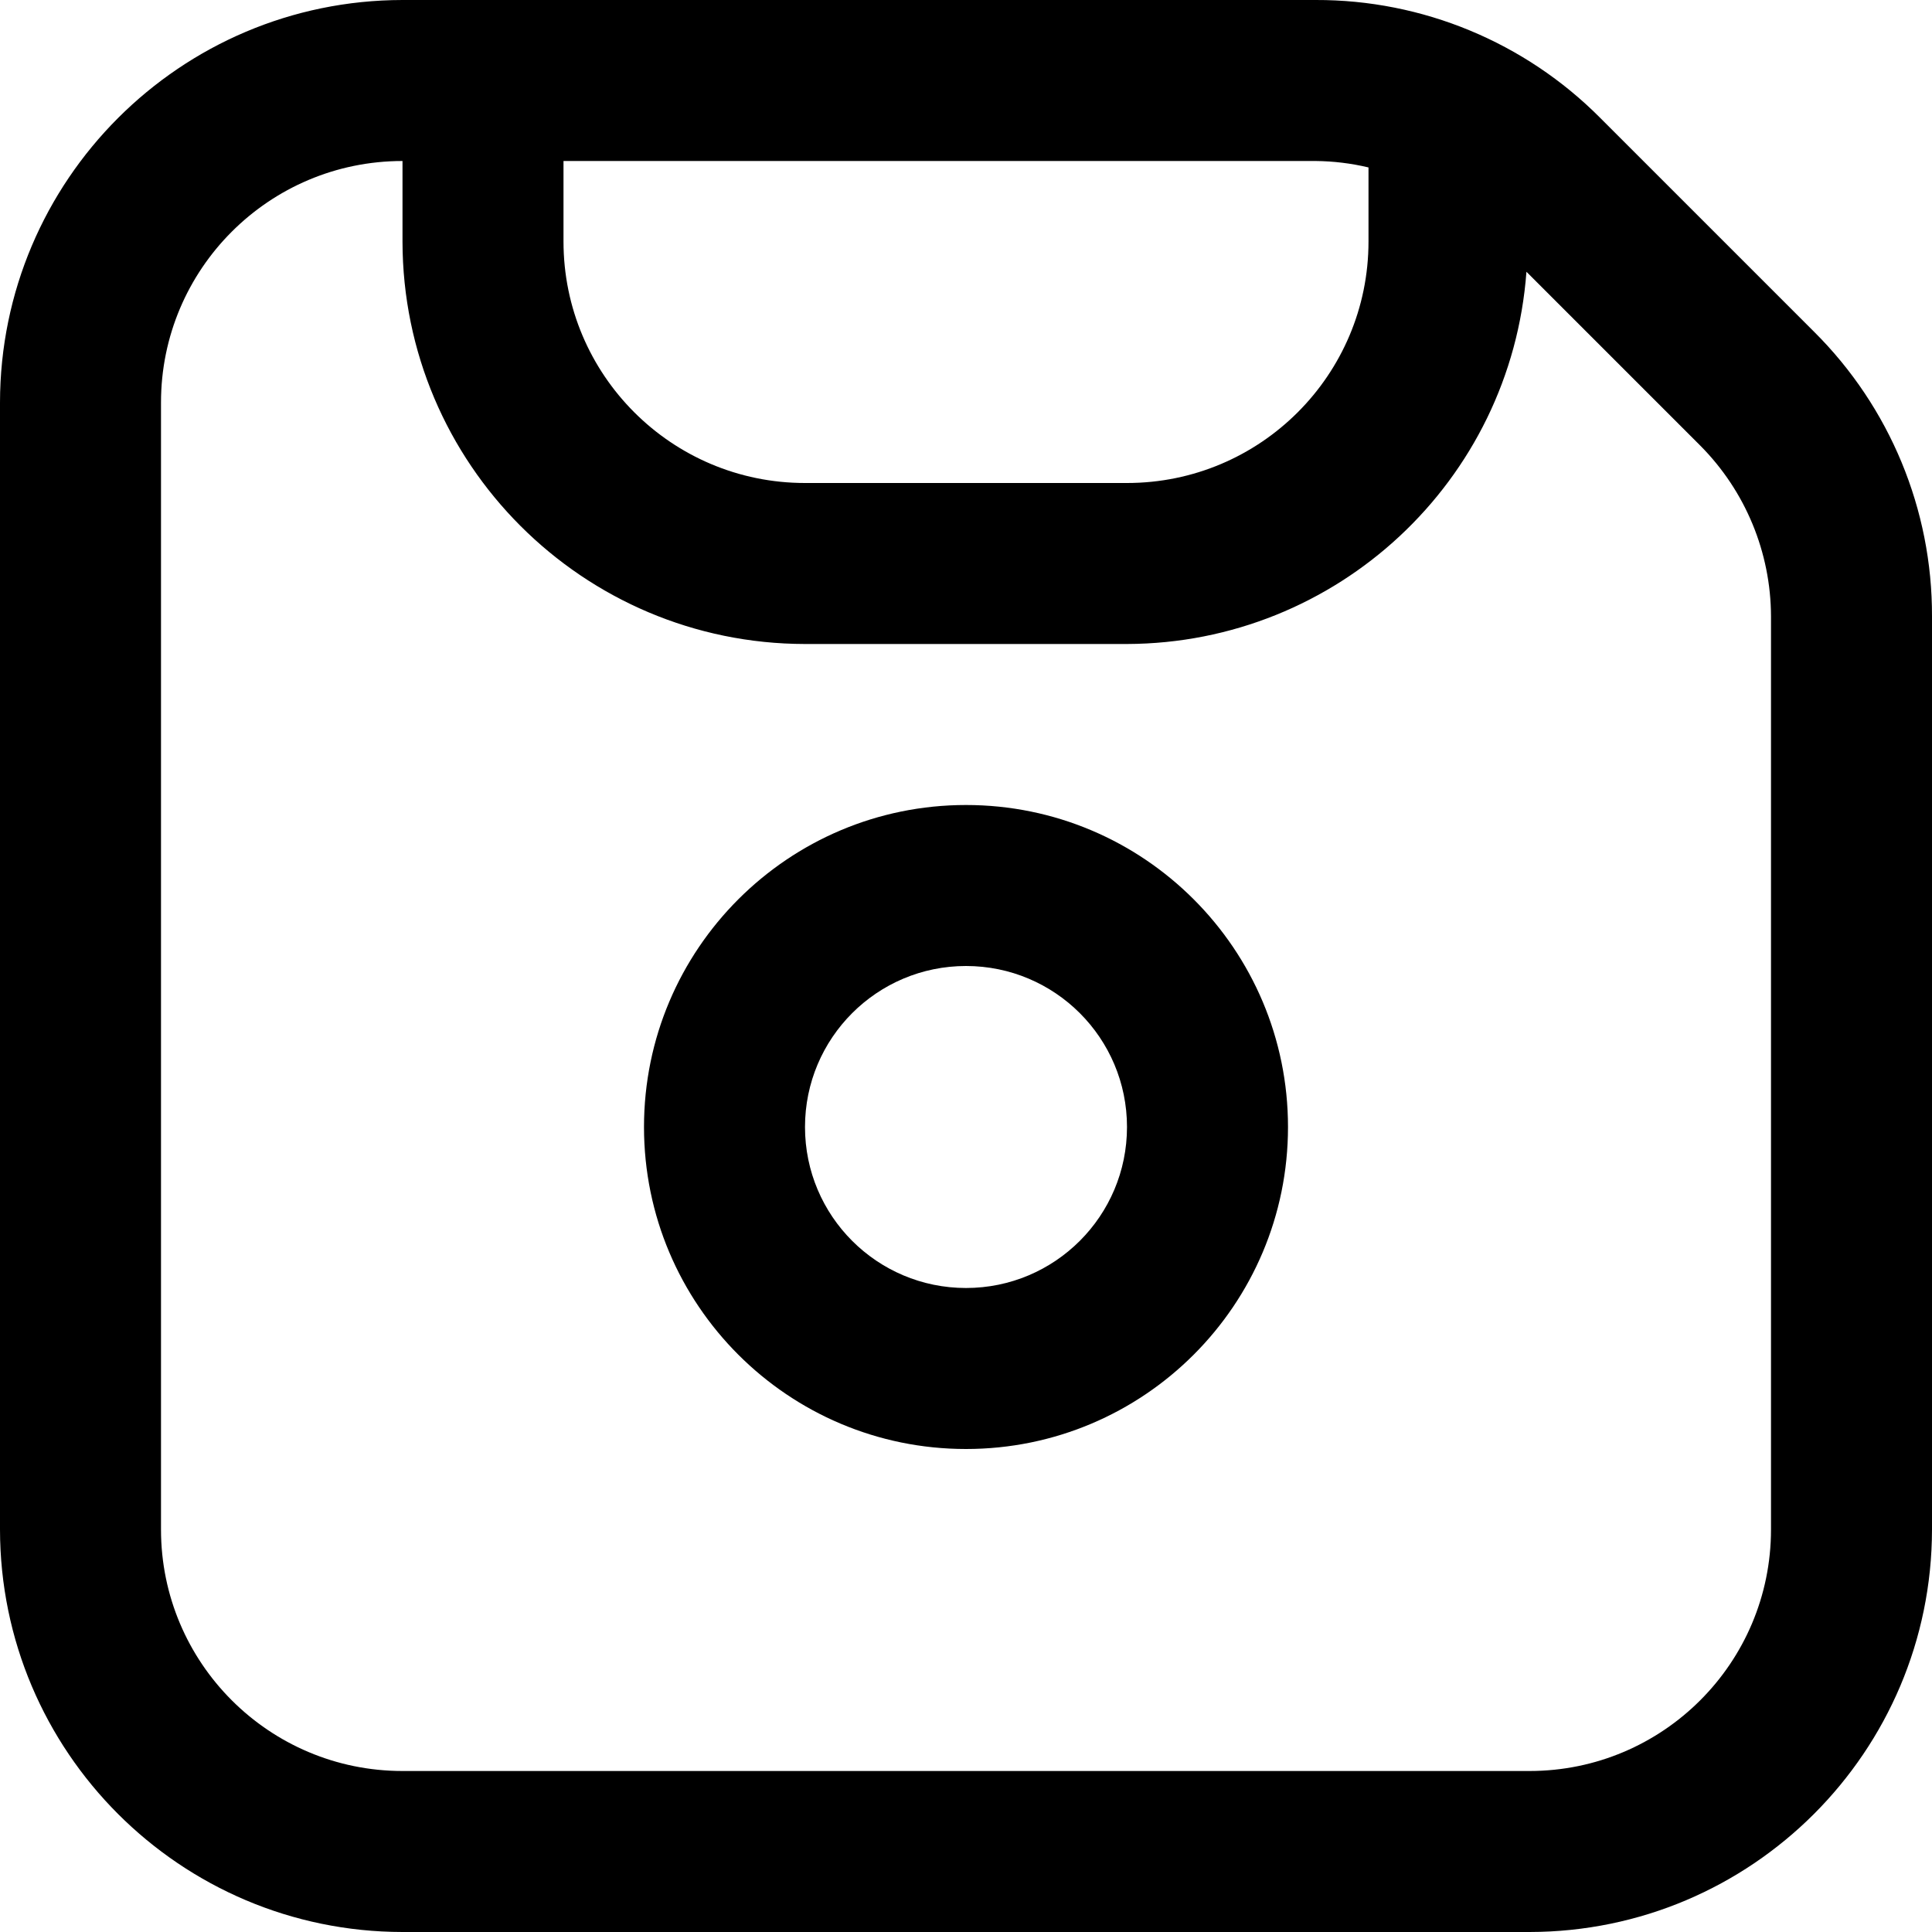
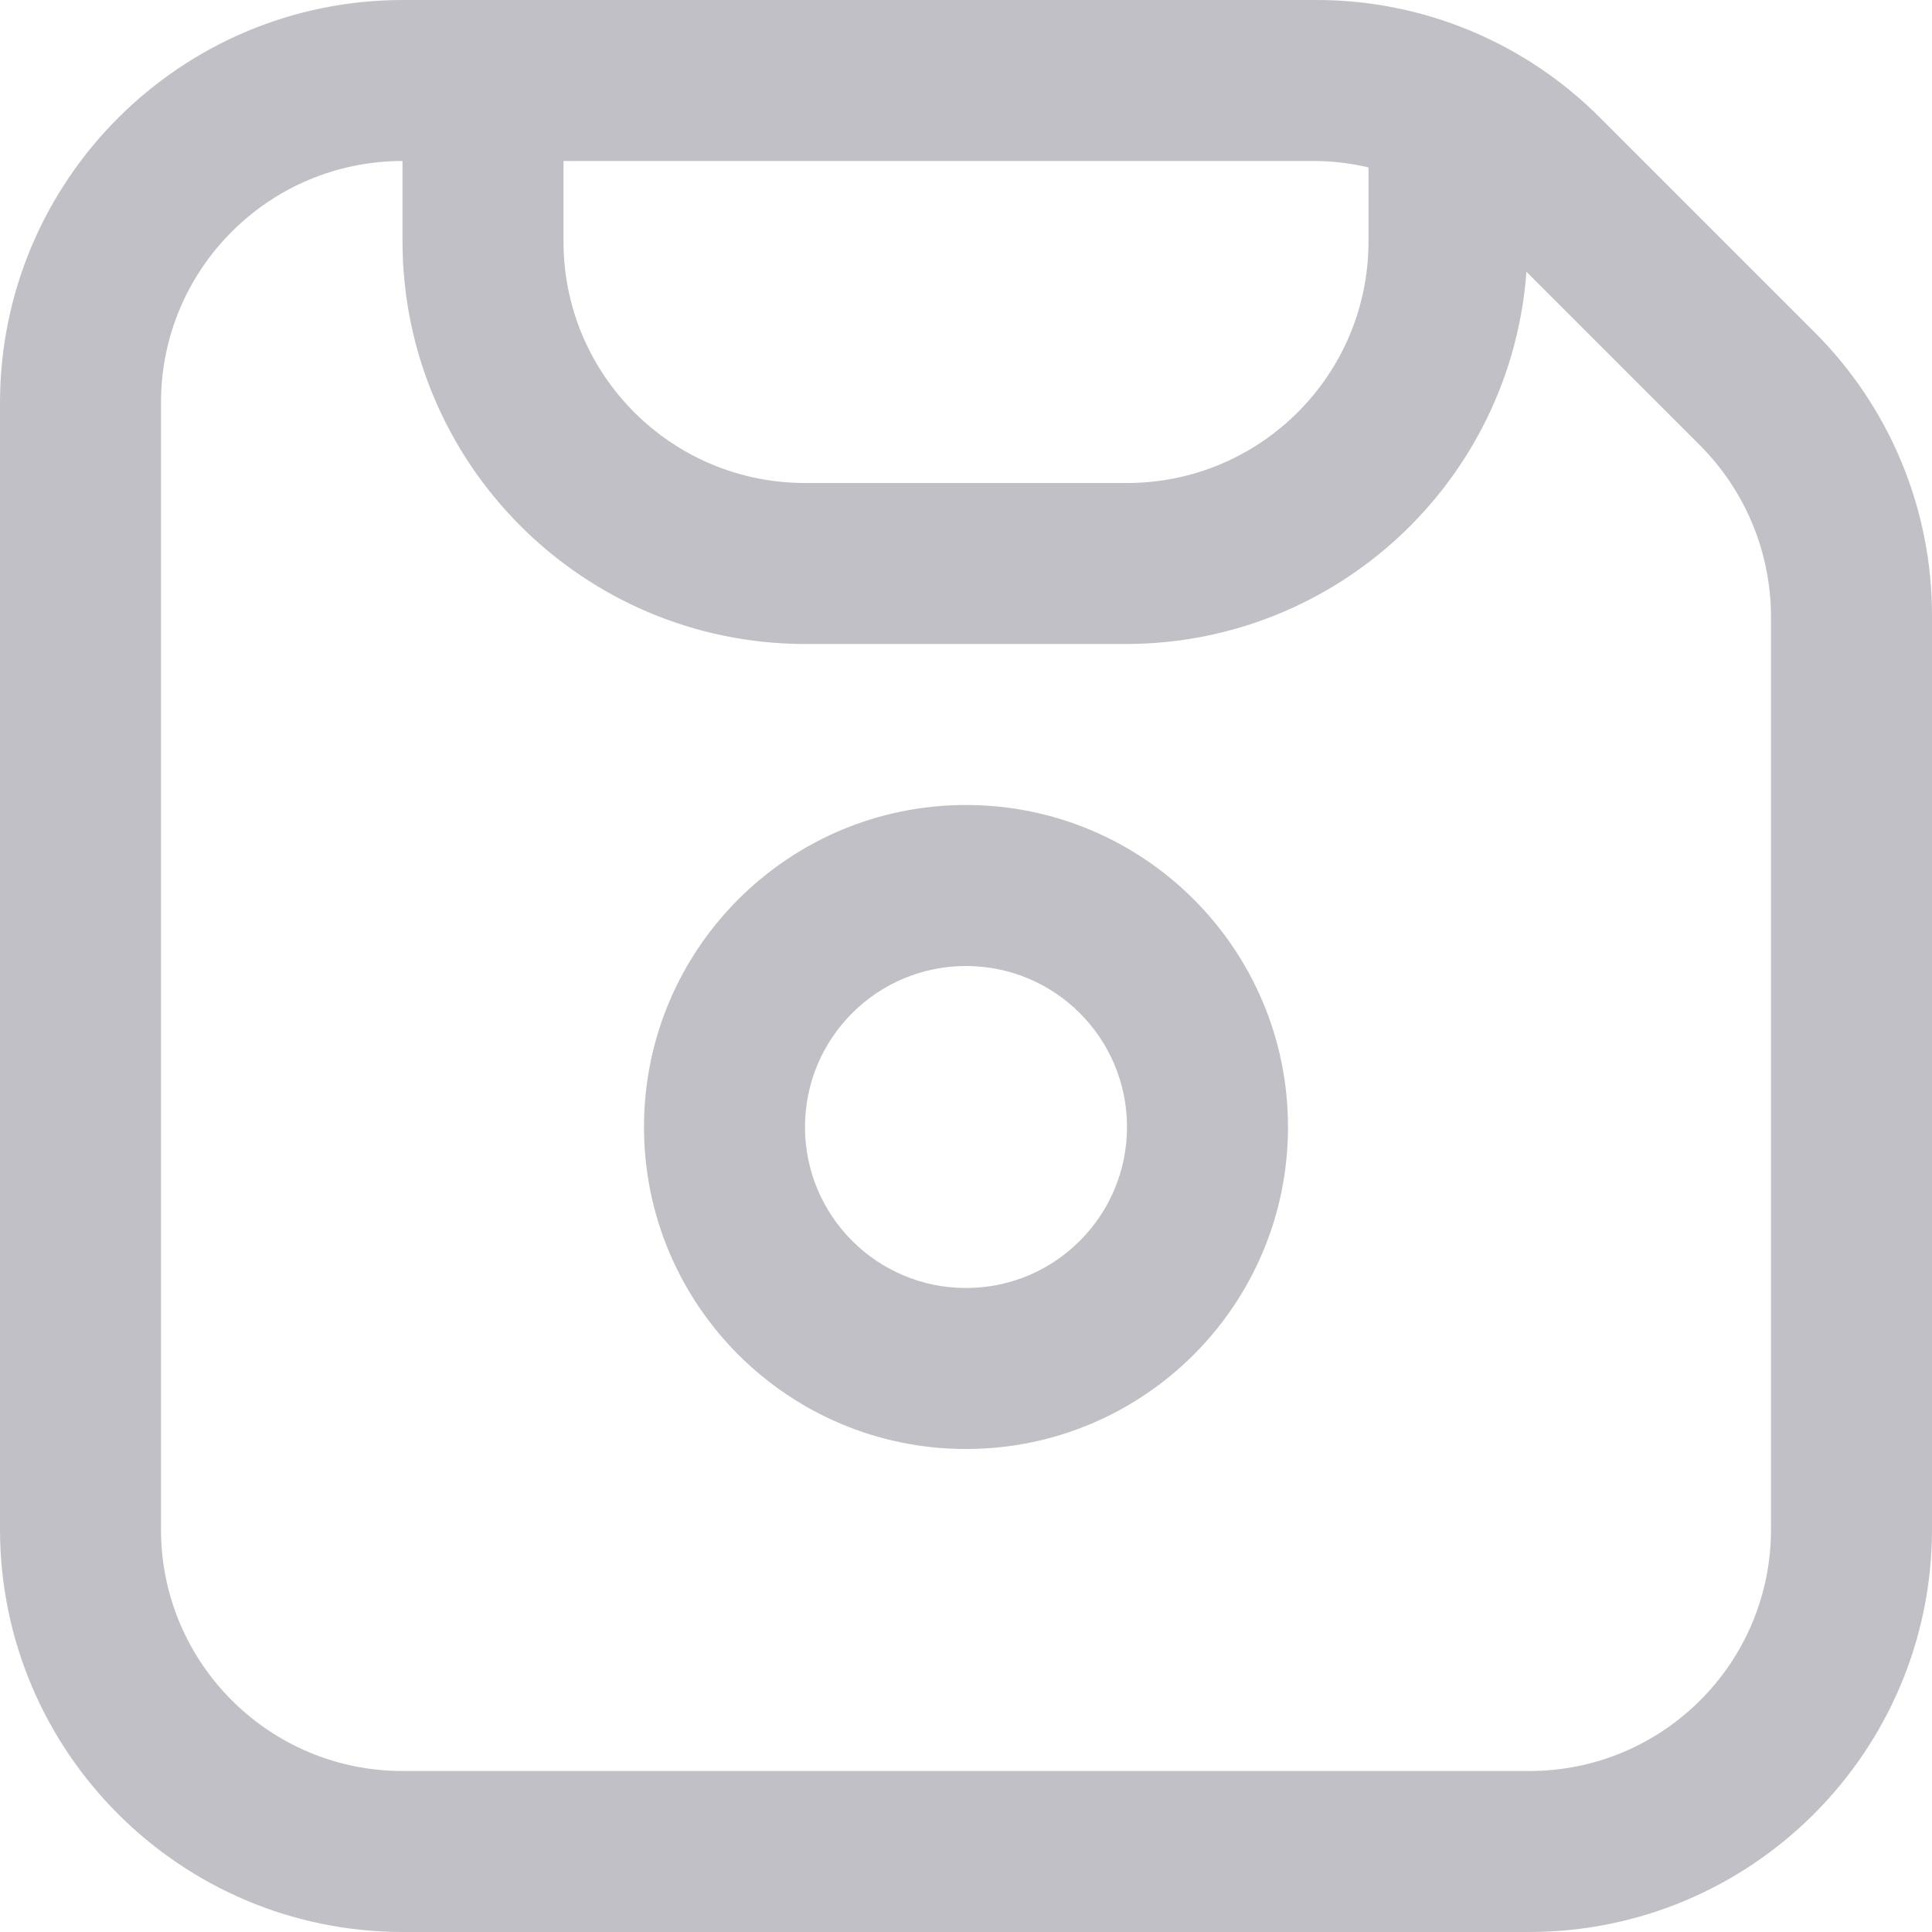
<svg xmlns="http://www.w3.org/2000/svg" id="Outline" viewBox="0 0 24 24" width="512" height="512">
-   <path d="M12,10a4,4,0,1,0,4,4A4,4,0,0,0,12,10Zm0,6a2,2,0,1,1,2-2A2,2,0,0,1,12,16Z" />
-   <path d="M22.536,4.122,19.878,1.464A4.966,4.966,0,0,0,16.343,0H5A5.006,5.006,0,0,0,0,5V19a5.006,5.006,0,0,0,5,5H19a5.006,5.006,0,0,0,5-5V7.657A4.966,4.966,0,0,0,22.536,4.122ZM17,2.08V3a3,3,0,0,1-3,3H10A3,3,0,0,1,7,3V2h9.343A2.953,2.953,0,0,1,17,2.08ZM22,19a3,3,0,0,1-3,3H5a3,3,0,0,1-3-3V5A3,3,0,0,1,5,2V3a5.006,5.006,0,0,0,5,5h4a4.991,4.991,0,0,0,4.962-4.624l2.16,2.16A3.02,3.02,0,0,1,22,7.657Z" />
+   <path fill="#C0C0C6" d="M12,10a4,4,0,1,0,4,4A4,4,0,0,0,12,10Zm0,6a2,2,0,1,1,2-2A2,2,0,0,1,12,16Z" />
+   <path fill="#C0C0C6" d="M22.536,4.122,19.878,1.464A4.966,4.966,0,0,0,16.343,0H5A5.006,5.006,0,0,0,0,5V19a5.006,5.006,0,0,0,5,5H19a5.006,5.006,0,0,0,5-5V7.657A4.966,4.966,0,0,0,22.536,4.122ZM17,2.08V3a3,3,0,0,1-3,3H10A3,3,0,0,1,7,3V2h9.343A2.953,2.953,0,0,1,17,2.08ZM22,19a3,3,0,0,1-3,3H5a3,3,0,0,1-3-3V5A3,3,0,0,1,5,2V3a5.006,5.006,0,0,0,5,5h4a4.991,4.991,0,0,0,4.962-4.624l2.16,2.16A3.02,3.02,0,0,1,22,7.657Z" />
</svg>
